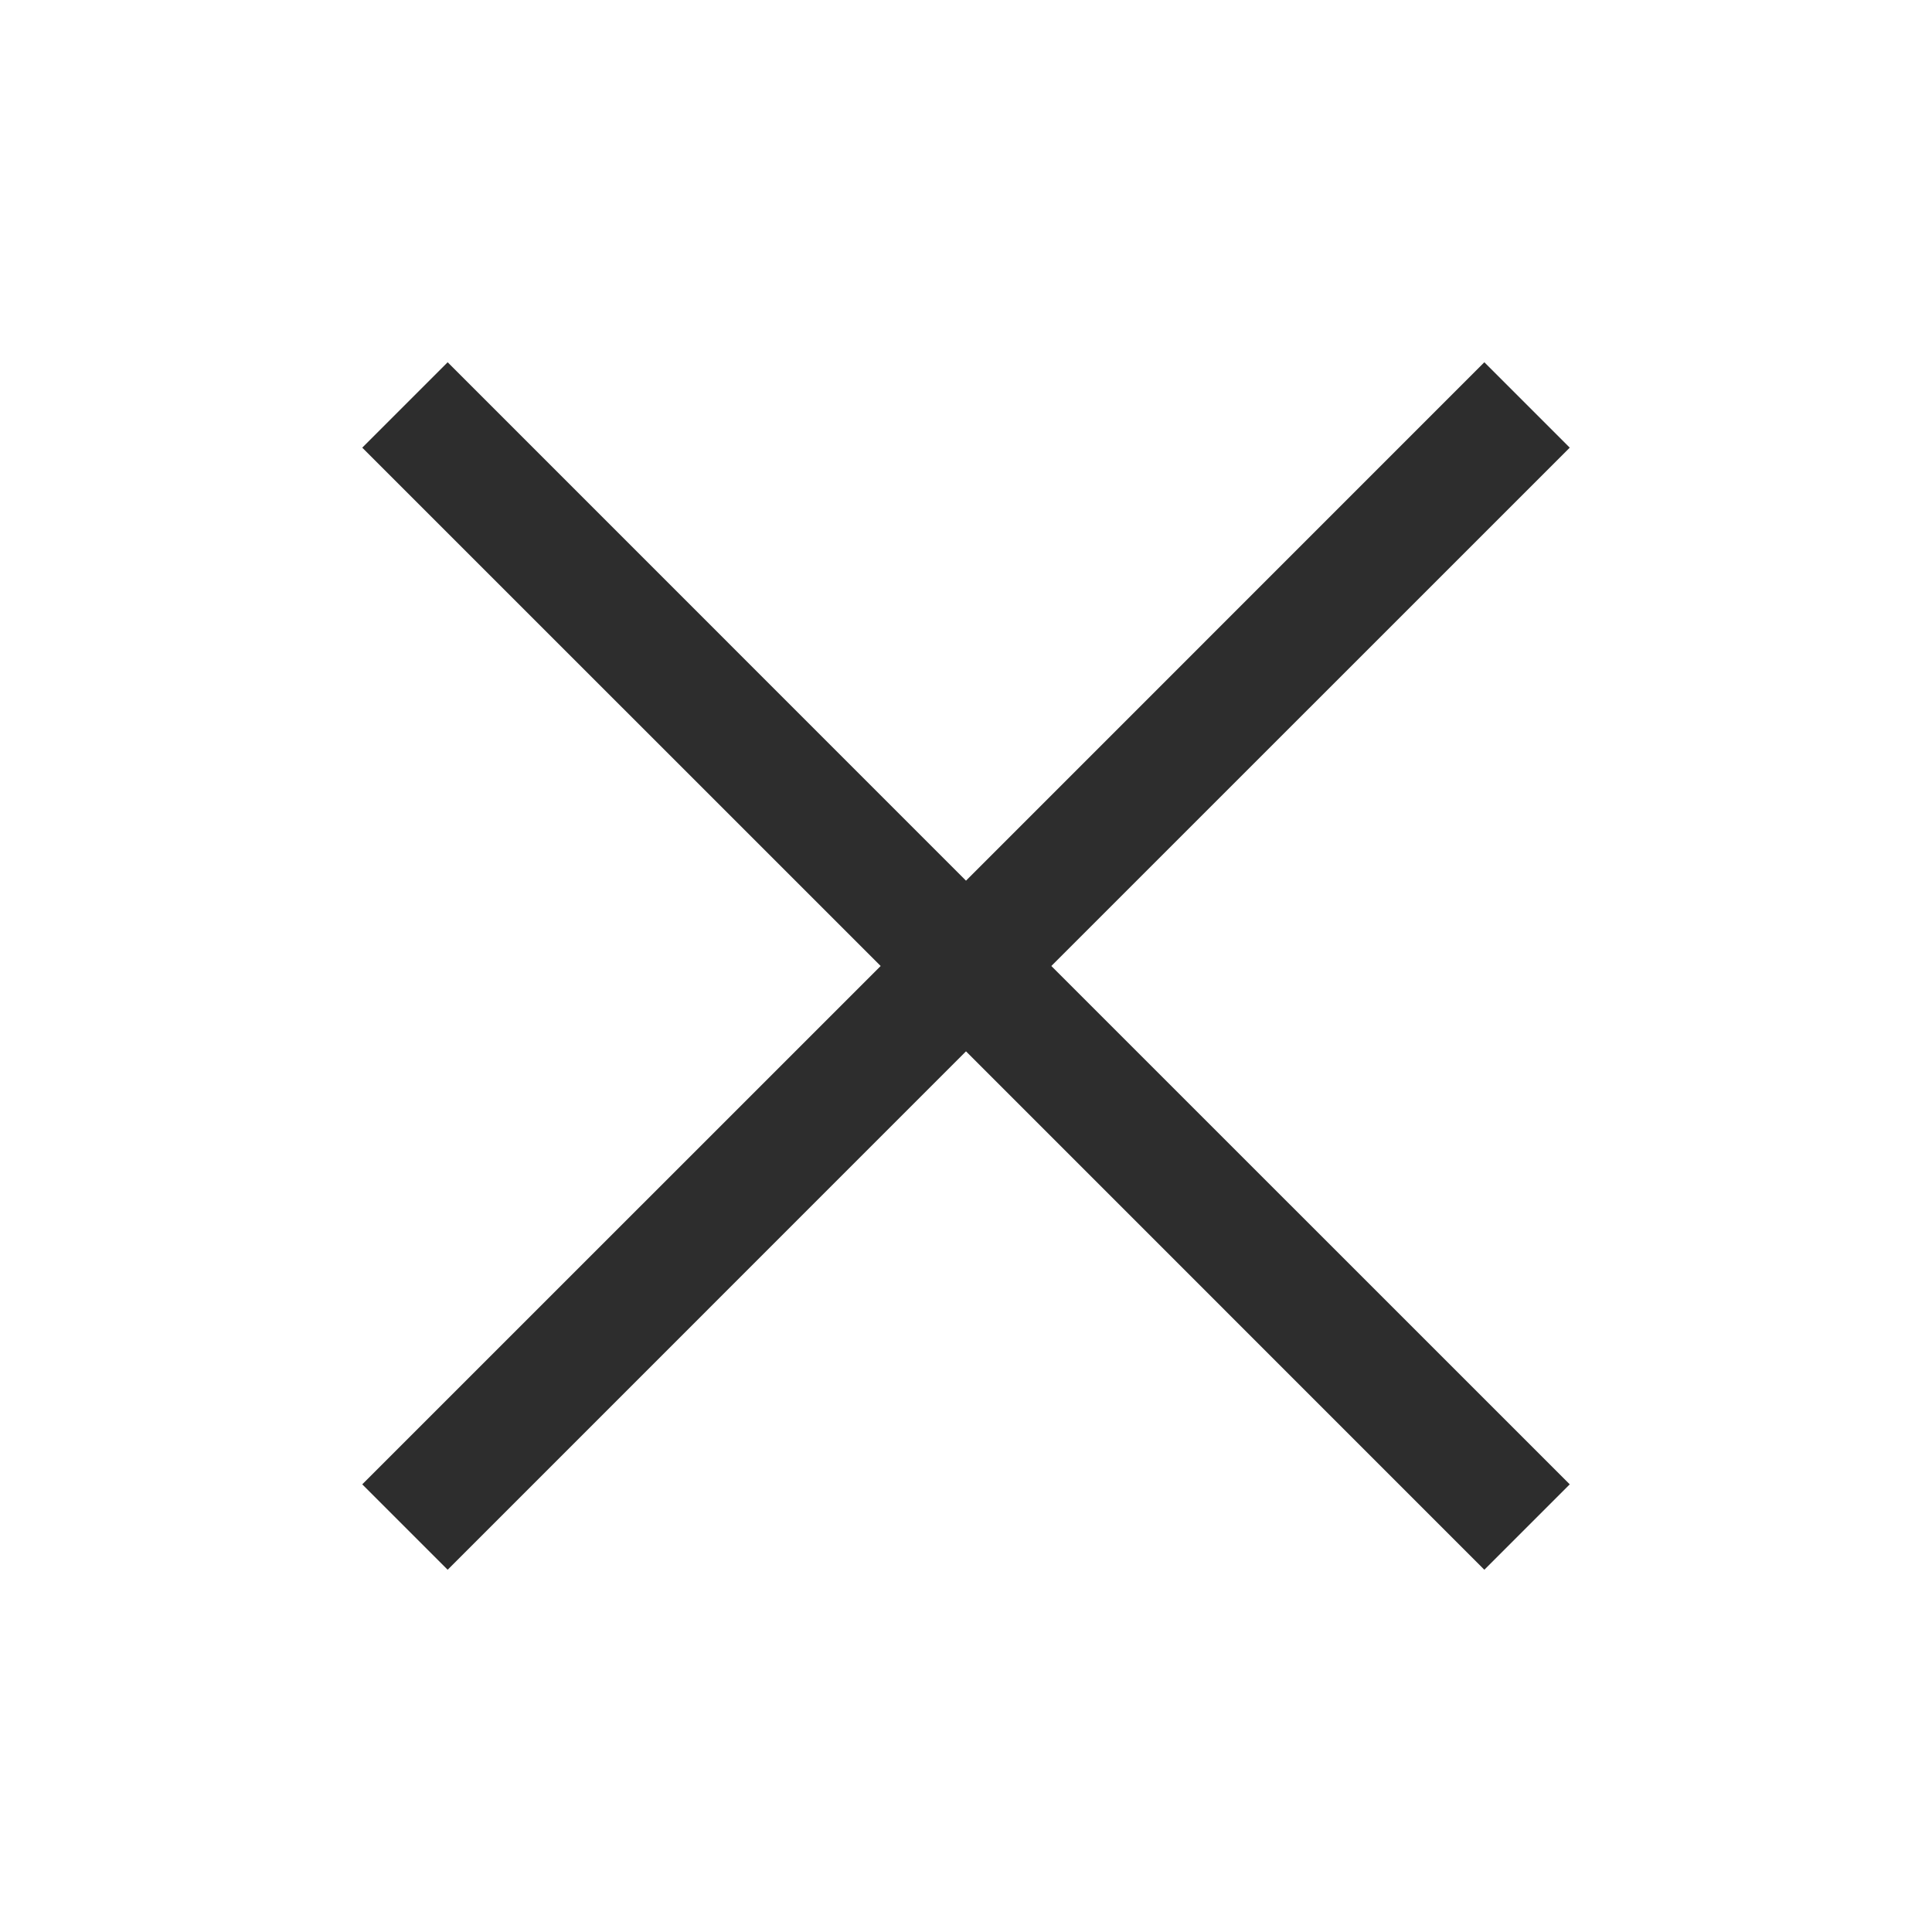
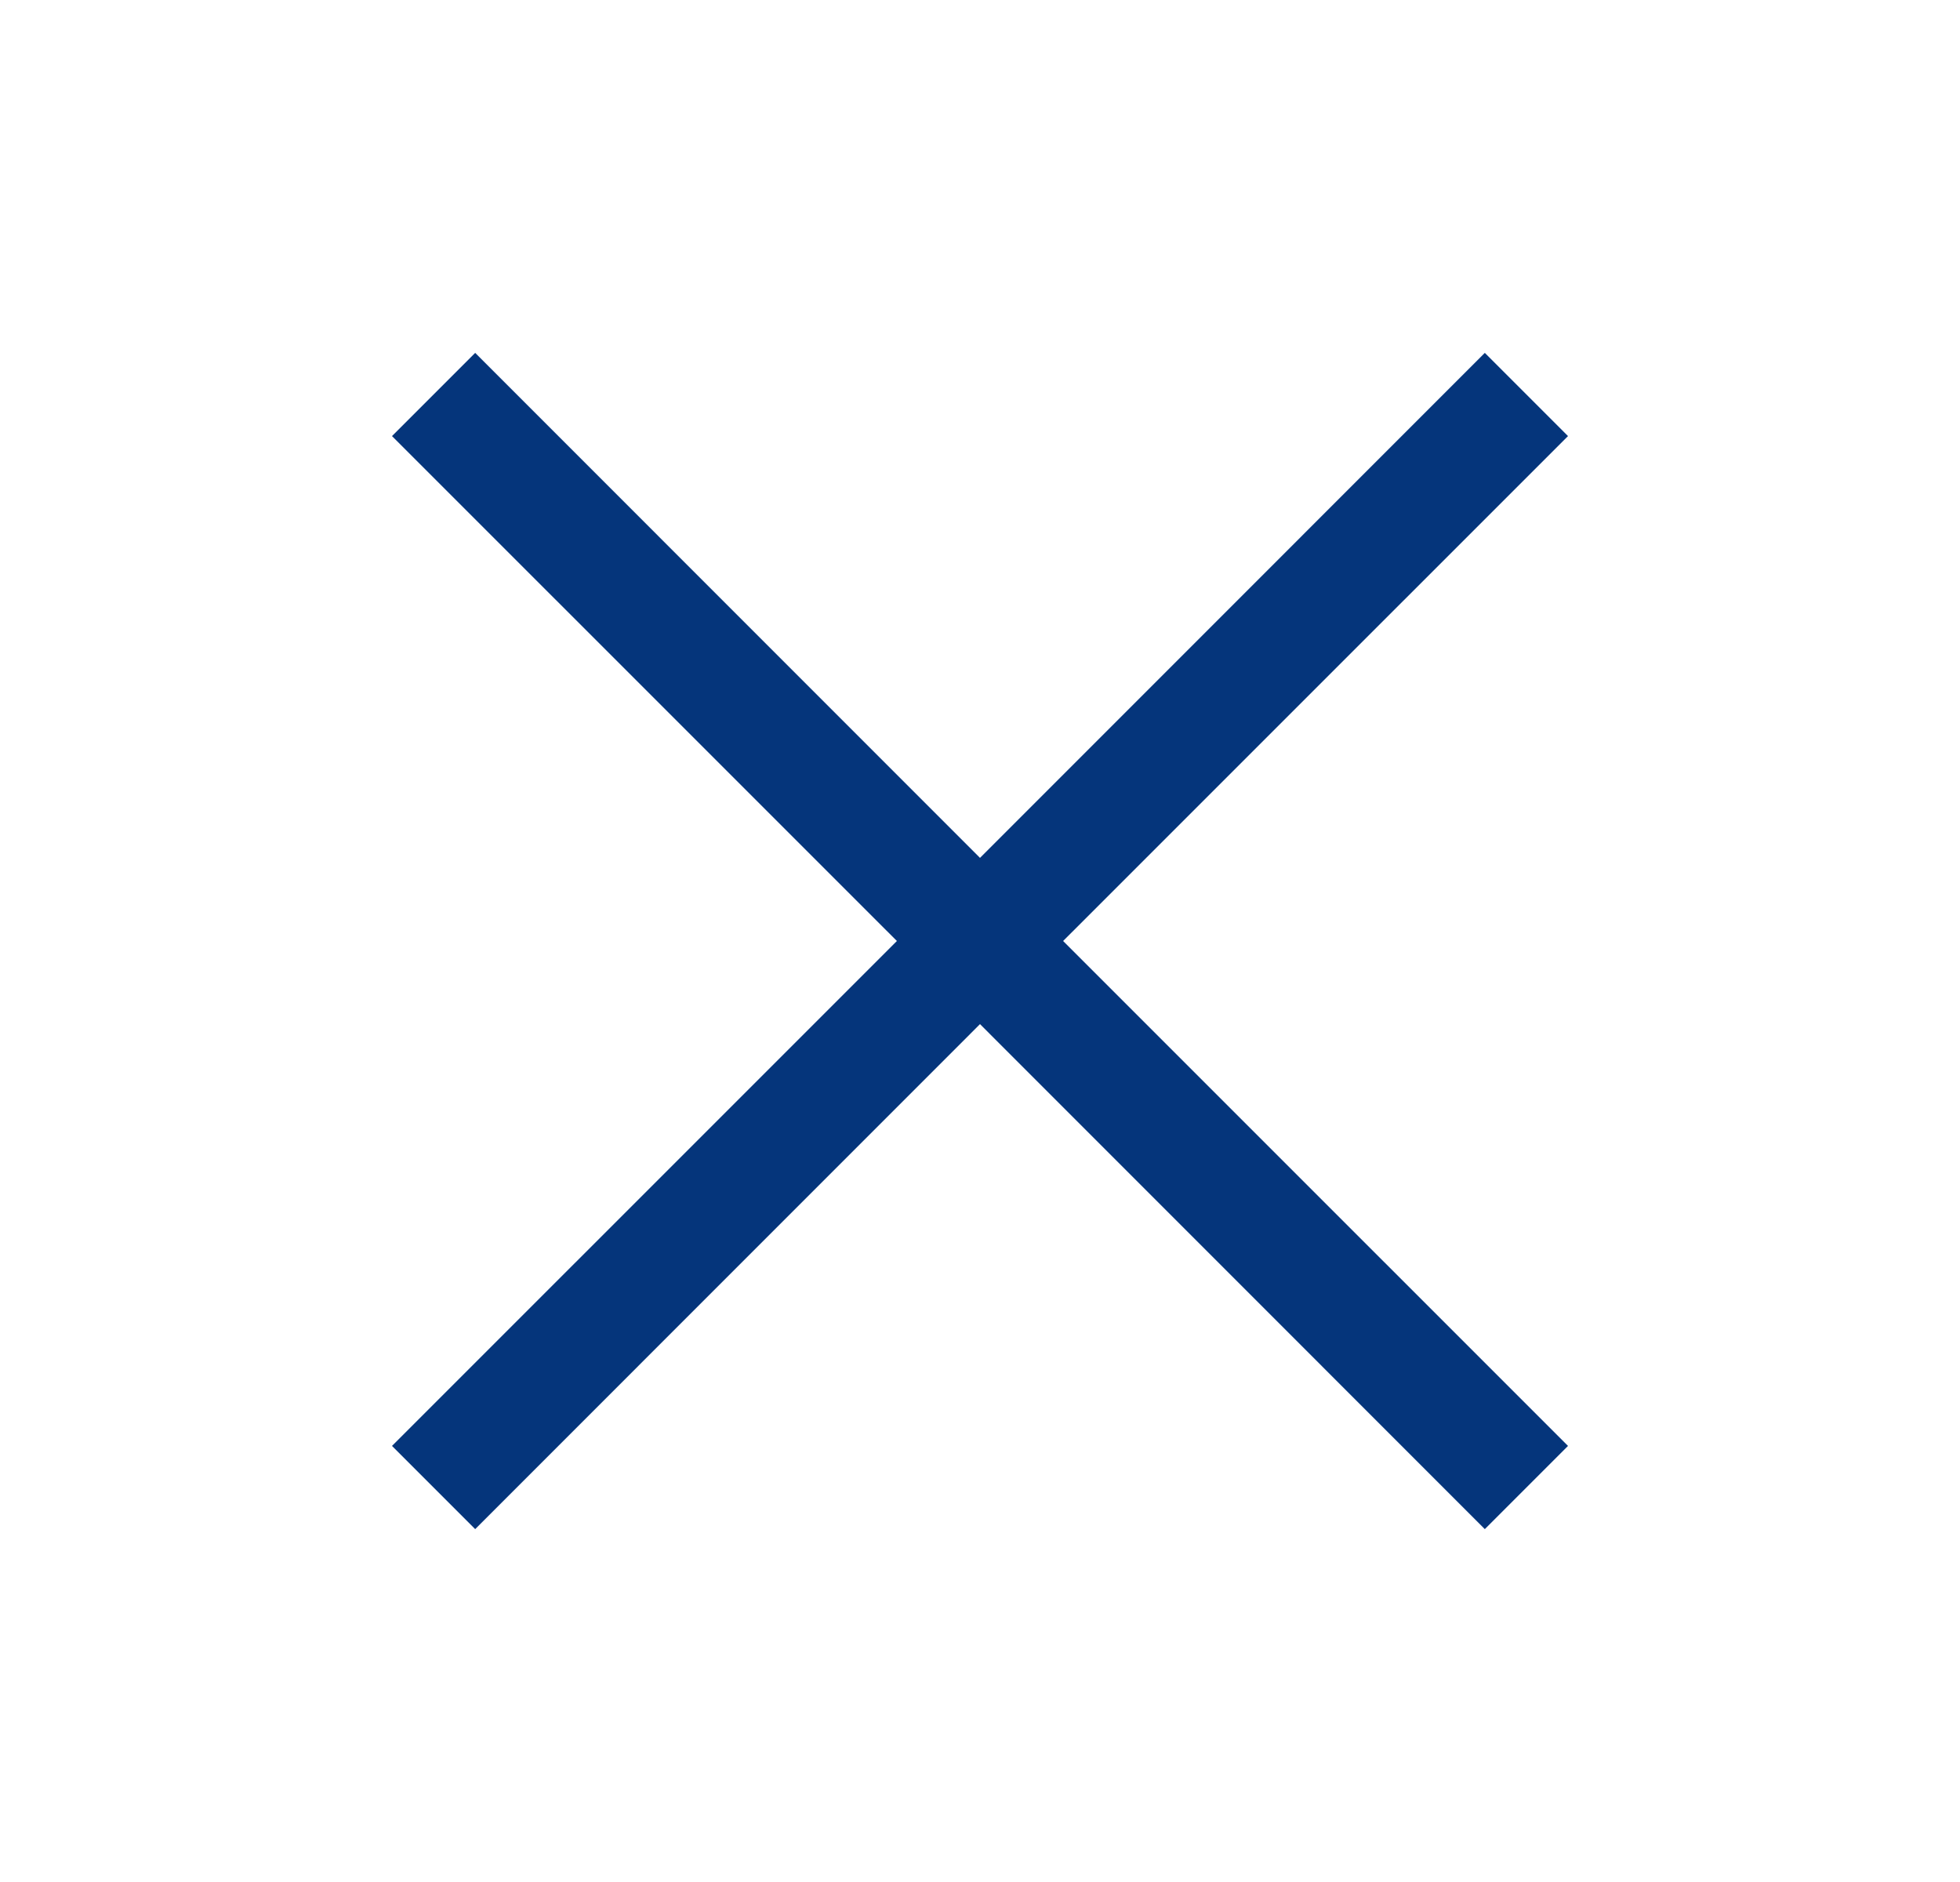
- <svg xmlns="http://www.w3.org/2000/svg" width="24" height="24" viewBox="0 0 24 24" fill="none">
-   <path d="M13.06 12L19.5 5.561L18.439 4.5L12 10.94L5.561 4.5L4.5 5.561L10.94 12L4.5 18.439L5.561 19.5L12 13.06L18.439 19.5L19.5 18.439L13.06 12Z" fill="#2D2D2D" />
+ <svg xmlns="http://www.w3.org/2000/svg" width="25" height="24" viewBox="0 0 25 24" fill="none">
+   <path d="M13.56 12L20 5.561L18.939 4.5L12.5 10.94L6.061 4.5L5 5.561L11.44 12L5 18.439L6.061 19.5L12.5 13.06L18.939 19.5L20 18.439L13.56 12Z" fill="#05357B" />
</svg>
